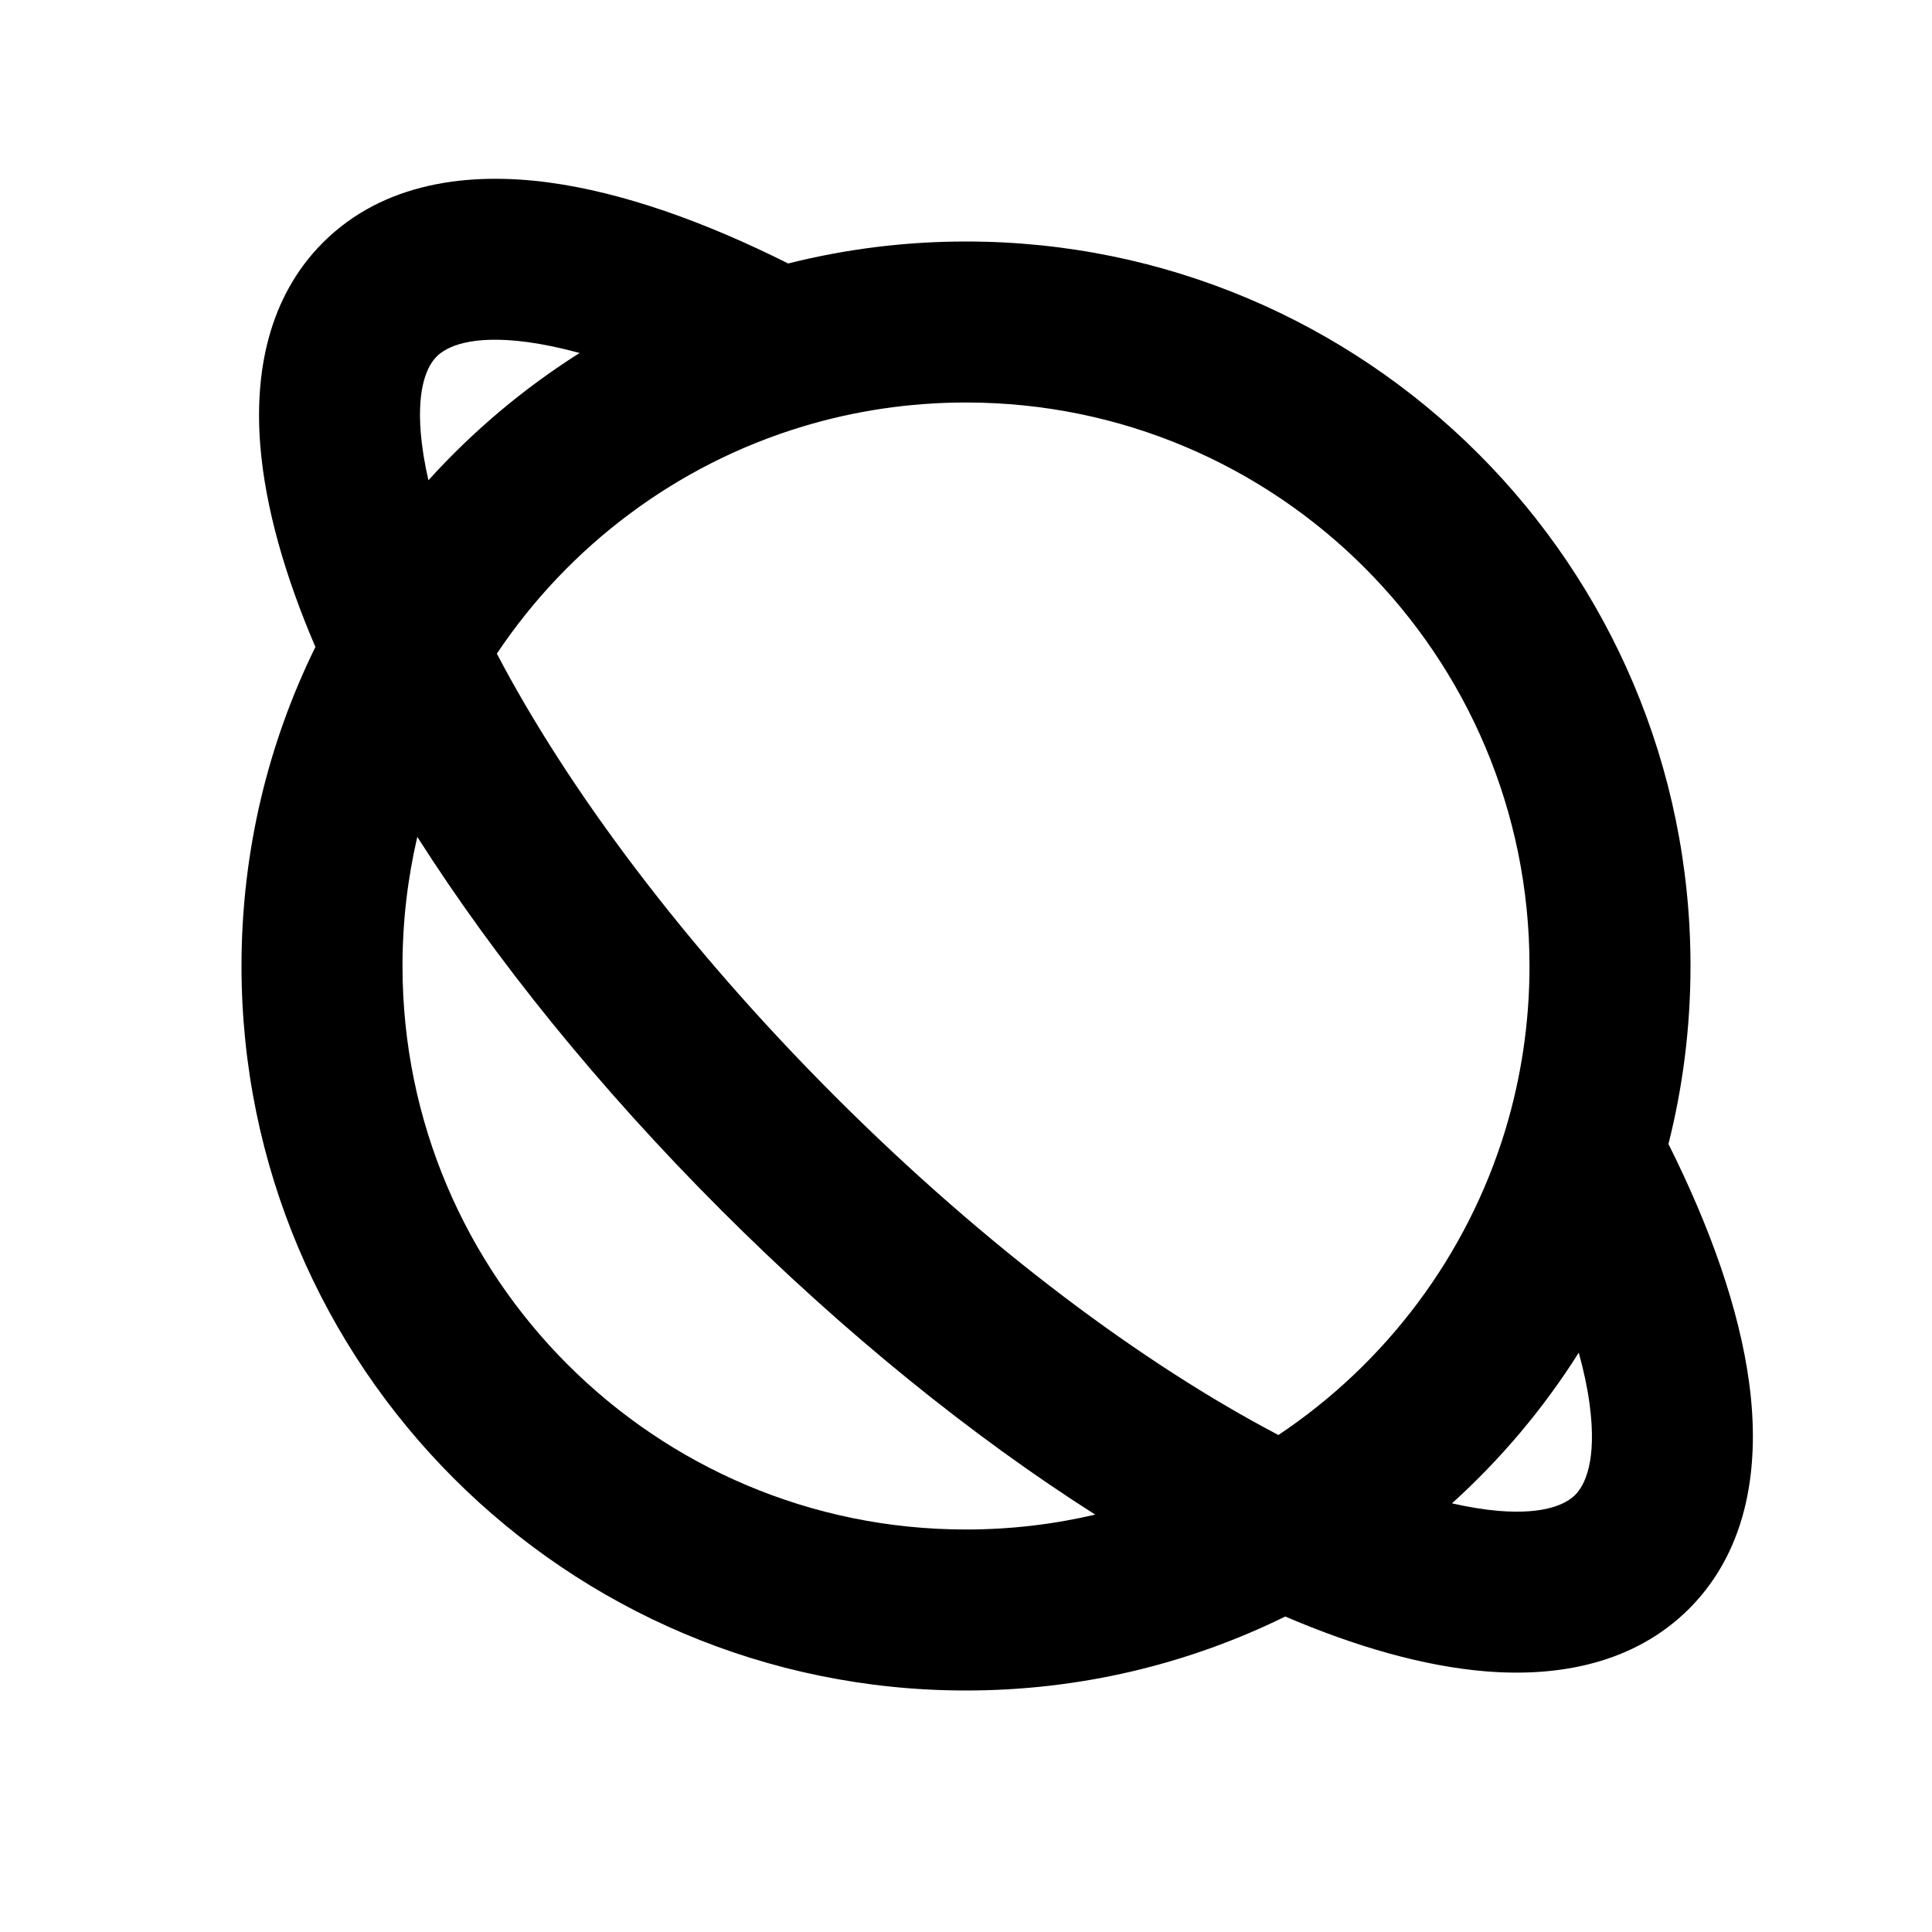
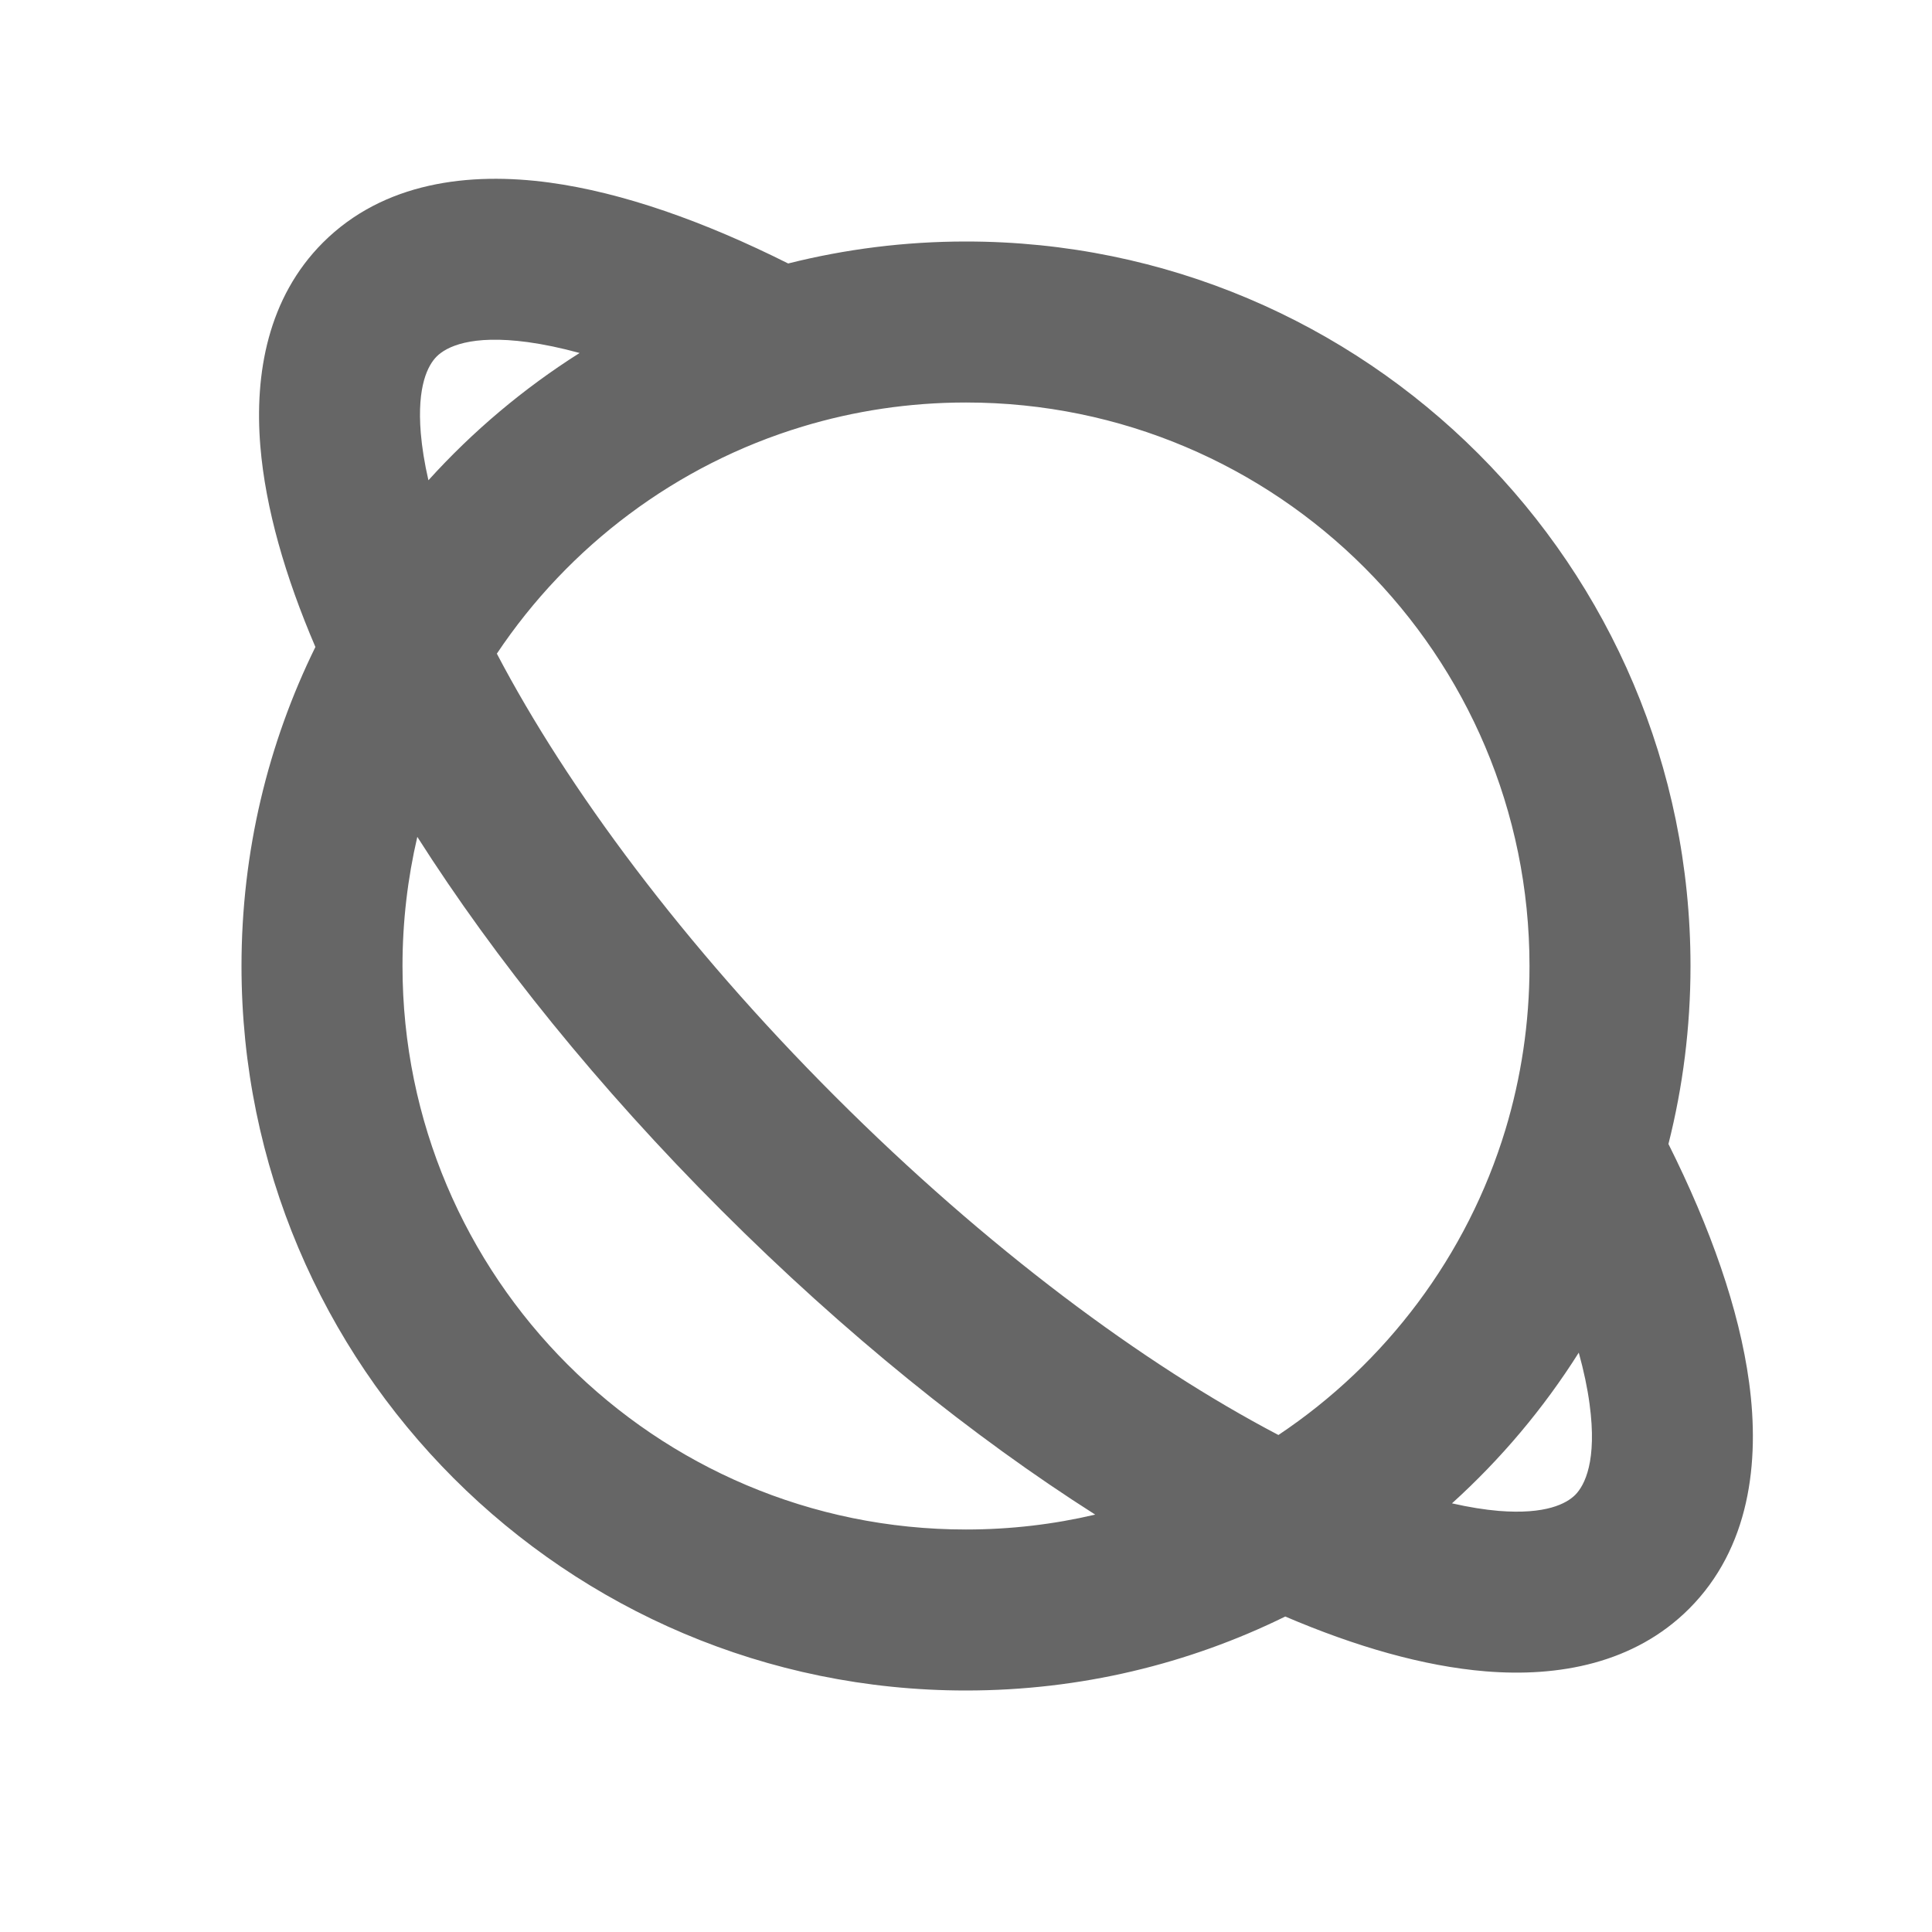
<svg xmlns="http://www.w3.org/2000/svg" viewBox="0 0 24 24">
-   <path d="M3.918 8.037C3.33 9.233 3 10.579 3 12C3 16.97 7.029 21 12 21C13.422 21 14.768 20.67 15.966 20.081C16.838 20.454 17.685 20.699 18.456 20.762C19.358 20.836 20.3 20.666 20.982 19.985C21.734 19.233 21.863 18.169 21.728 17.173C21.605 16.264 21.248 15.254 20.726 14.211C20.905 13.503 21 12.762 21 12C21 7.029 16.971 3 12 3C11.239 3 10.499 3.095 9.791 3.273C8.747 2.75 7.736 2.392 6.826 2.268C5.829 2.133 4.764 2.261 4.011 3.014C3.329 3.697 3.16 4.64 3.234 5.542C3.298 6.315 3.543 7.162 3.918 8.037ZM5.322 5.966C5.273 5.753 5.242 5.557 5.227 5.379C5.179 4.792 5.317 4.536 5.425 4.428C5.545 4.309 5.848 4.154 6.557 4.25C6.755 4.277 6.97 4.322 7.2 4.385C6.504 4.825 5.872 5.358 5.322 5.966ZM19.612 16.803C19.675 17.032 19.72 17.244 19.746 17.44C19.842 18.148 19.686 18.451 19.568 18.57C19.459 18.678 19.204 18.816 18.619 18.769C18.442 18.754 18.247 18.723 18.037 18.675C18.643 18.127 19.174 17.497 19.612 16.803ZM15.881 17.826C14.205 16.948 12.257 15.503 10.375 13.621C8.495 11.741 7.051 9.796 6.172 8.12C7.064 6.785 8.401 5.773 9.969 5.299C10.611 5.105 11.292 5 12 5C15.866 5 19 8.134 19 12C19 12.708 18.895 13.39 18.701 14.033C18.226 15.599 17.215 16.936 15.881 17.826ZM13.605 18.815C13.09 18.936 12.553 19 12 19C8.134 19 5 15.866 5 12C5 11.448 5.064 10.911 5.184 10.396C6.149 11.913 7.435 13.509 8.961 15.035C10.489 16.563 12.087 17.85 13.605 18.815Z" />
+   <path fill="none" d="M0 0h24v24H0z" />
+   <path d="M3.918 8.037C3.33 9.233 3 10.579 3 12C3 16.97 7.029 21 12 21C13.422 21 14.768 20.67 15.966 20.081C16.838 20.454 17.685 20.699 18.456 20.762C19.358 20.836 20.3 20.666 20.982 19.985C21.734 19.233 21.863 18.169 21.728 17.173C21.605 16.264 21.248 15.254 20.726 14.211C20.905 13.503 21 12.762 21 12C21 7.029 16.971 3 12 3C11.239 3 10.499 3.095 9.791 3.273C8.747 2.75 7.736 2.392 6.826 2.268C5.829 2.133 4.764 2.261 4.011 3.014C3.329 3.697 3.16 4.64 3.234 5.542C3.298 6.315 3.543 7.162 3.918 8.037ZM5.322 5.966C5.273 5.753 5.242 5.557 5.227 5.379C5.179 4.792 5.317 4.536 5.425 4.428C5.545 4.309 5.848 4.154 6.557 4.25C6.755 4.277 6.97 4.322 7.2 4.385C6.504 4.825 5.872 5.358 5.322 5.966ZM19.612 16.803C19.675 17.032 19.72 17.244 19.746 17.44C19.842 18.148 19.686 18.451 19.568 18.57C19.459 18.678 19.204 18.816 18.619 18.769C18.442 18.754 18.247 18.723 18.037 18.675C18.643 18.127 19.174 17.497 19.612 16.803ZM15.881 17.826C14.205 16.948 12.257 15.503 10.375 13.621C8.495 11.741 7.051 9.796 6.172 8.12C7.064 6.785 8.401 5.773 9.969 5.299C10.611 5.105 11.292 5 12 5C15.866 5 19 8.134 19 12C19 12.708 18.895 13.39 18.701 14.033C18.226 15.599 17.215 16.936 15.881 17.826ZM13.605 18.815C13.09 18.936 12.553 19 12 19C8.134 19 5 15.866 5 12C5 11.448 5.064 10.911 5.184 10.396C6.149 11.913 7.435 13.509 8.961 15.035C10.489 16.563 12.087 17.85 13.605 18.815Z" fill="rgba(102,102,102,1)" />
</svg>
